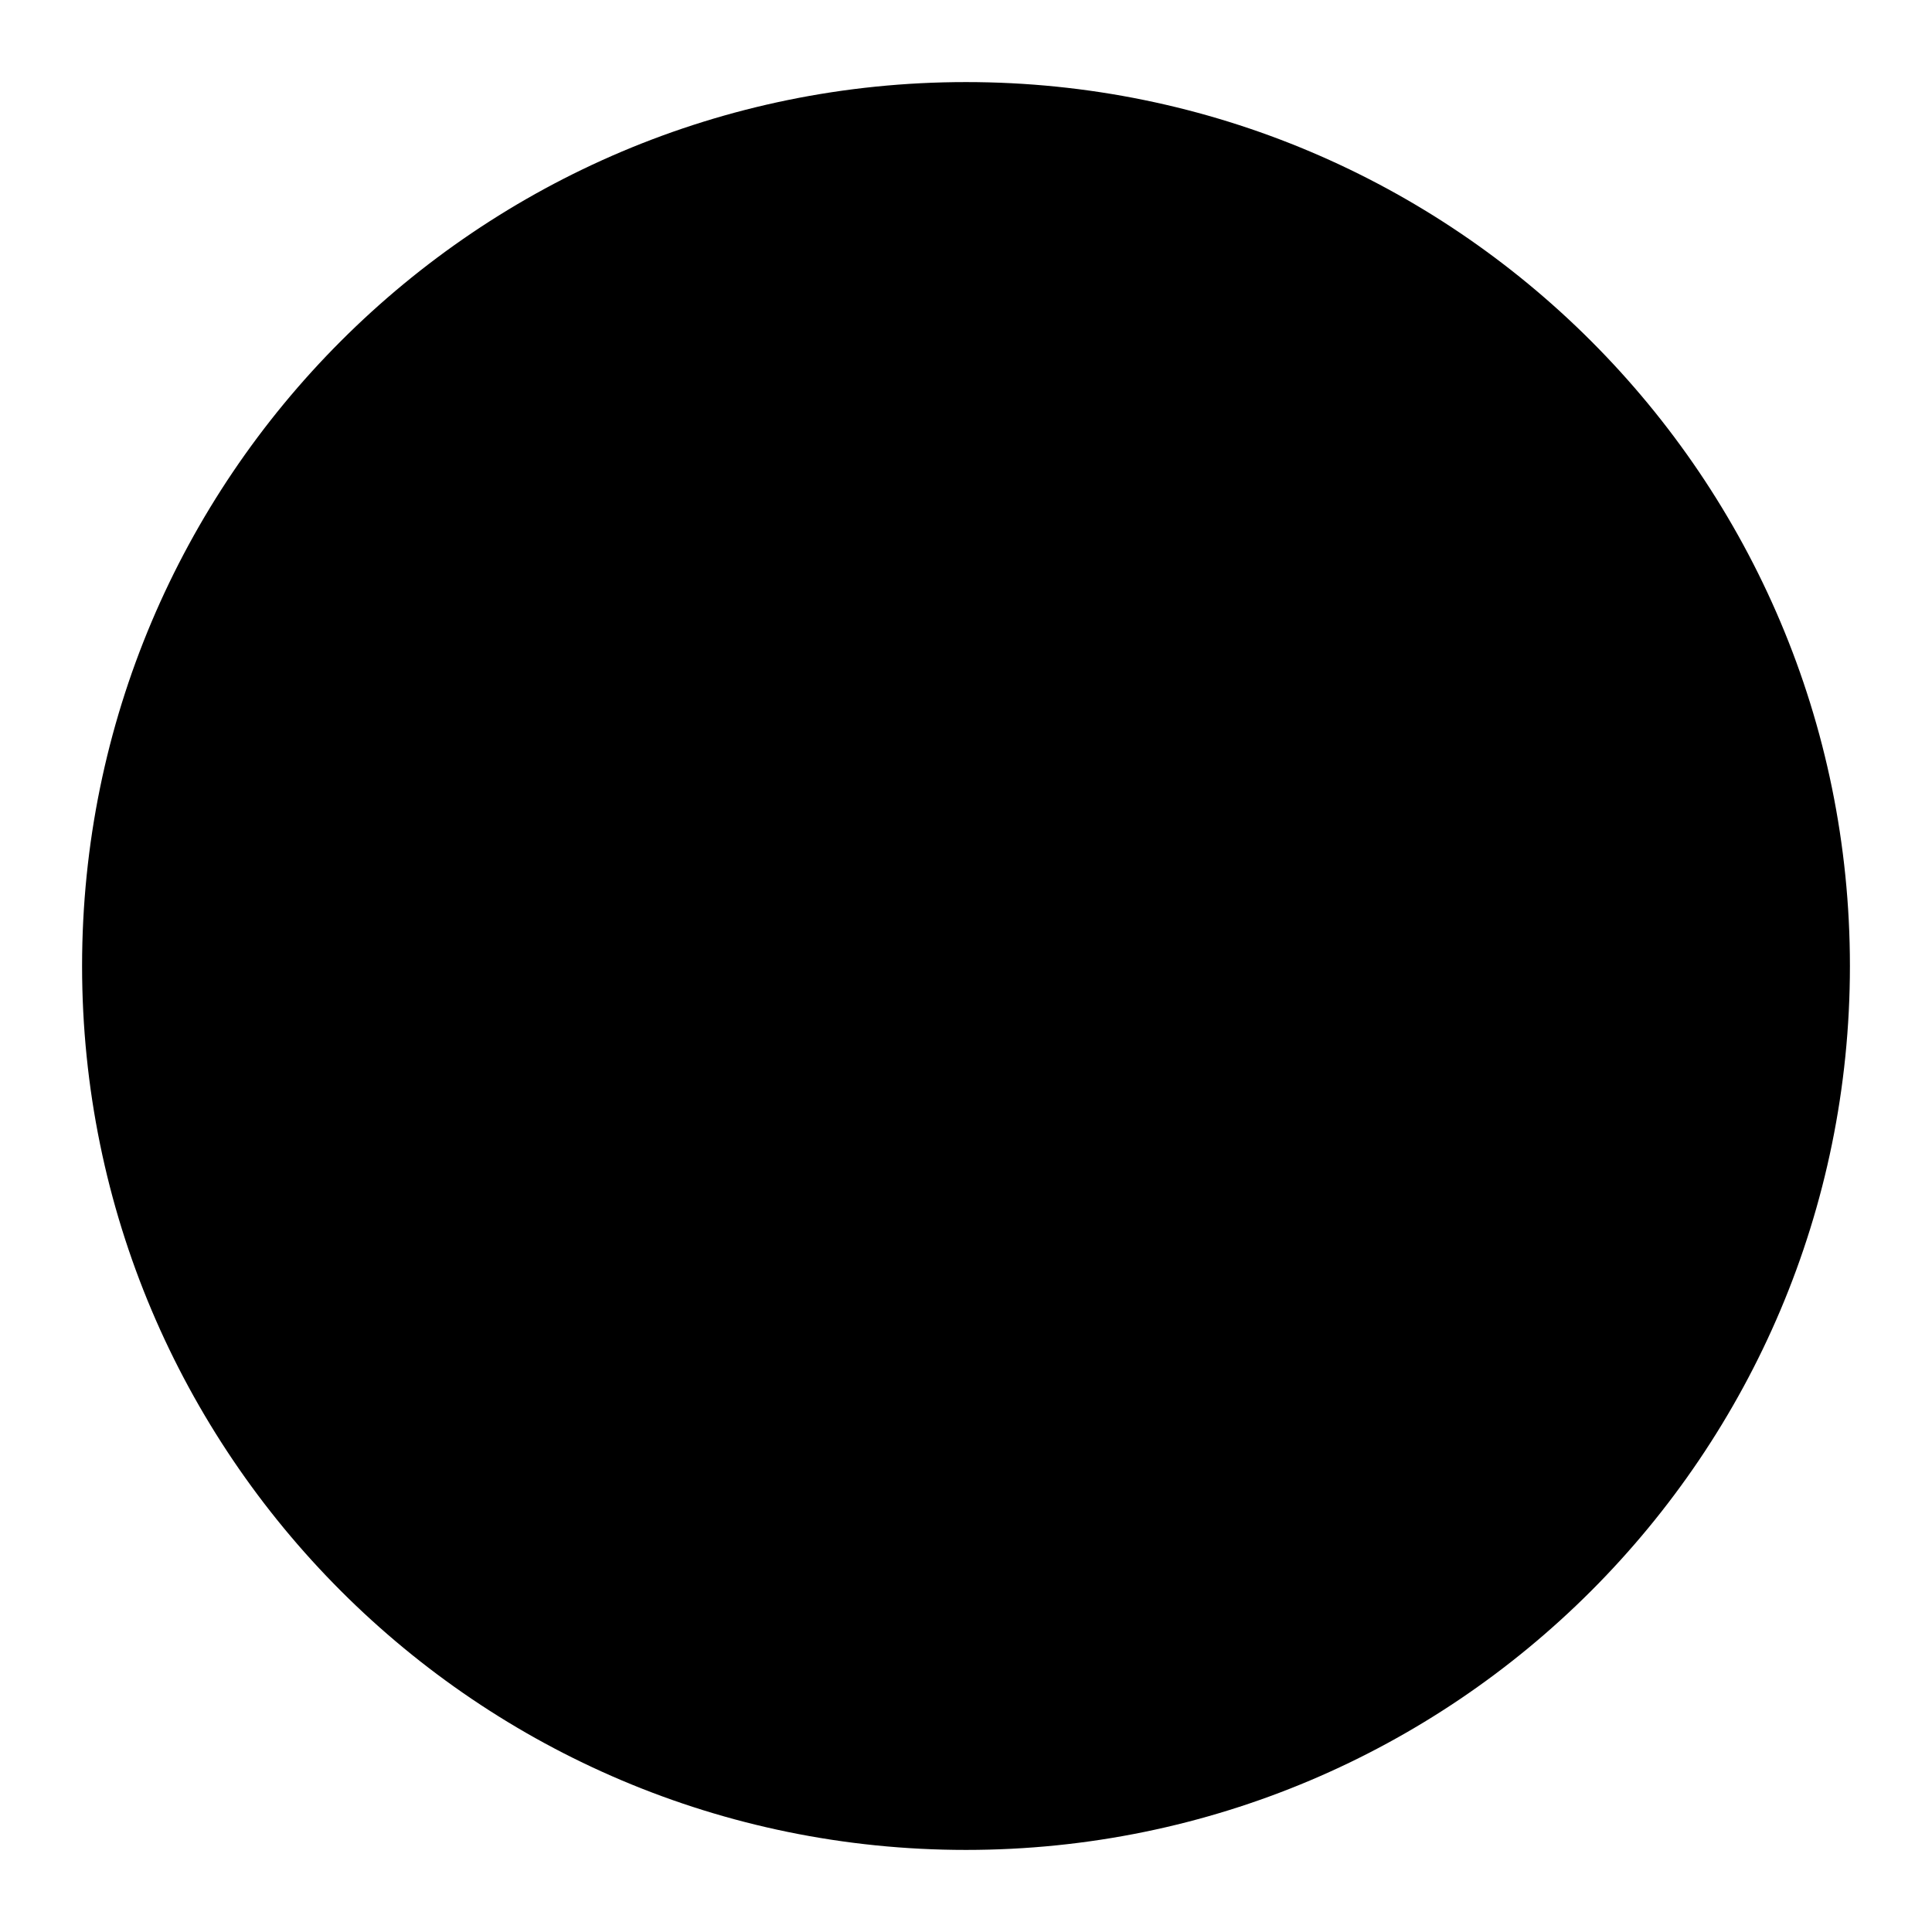
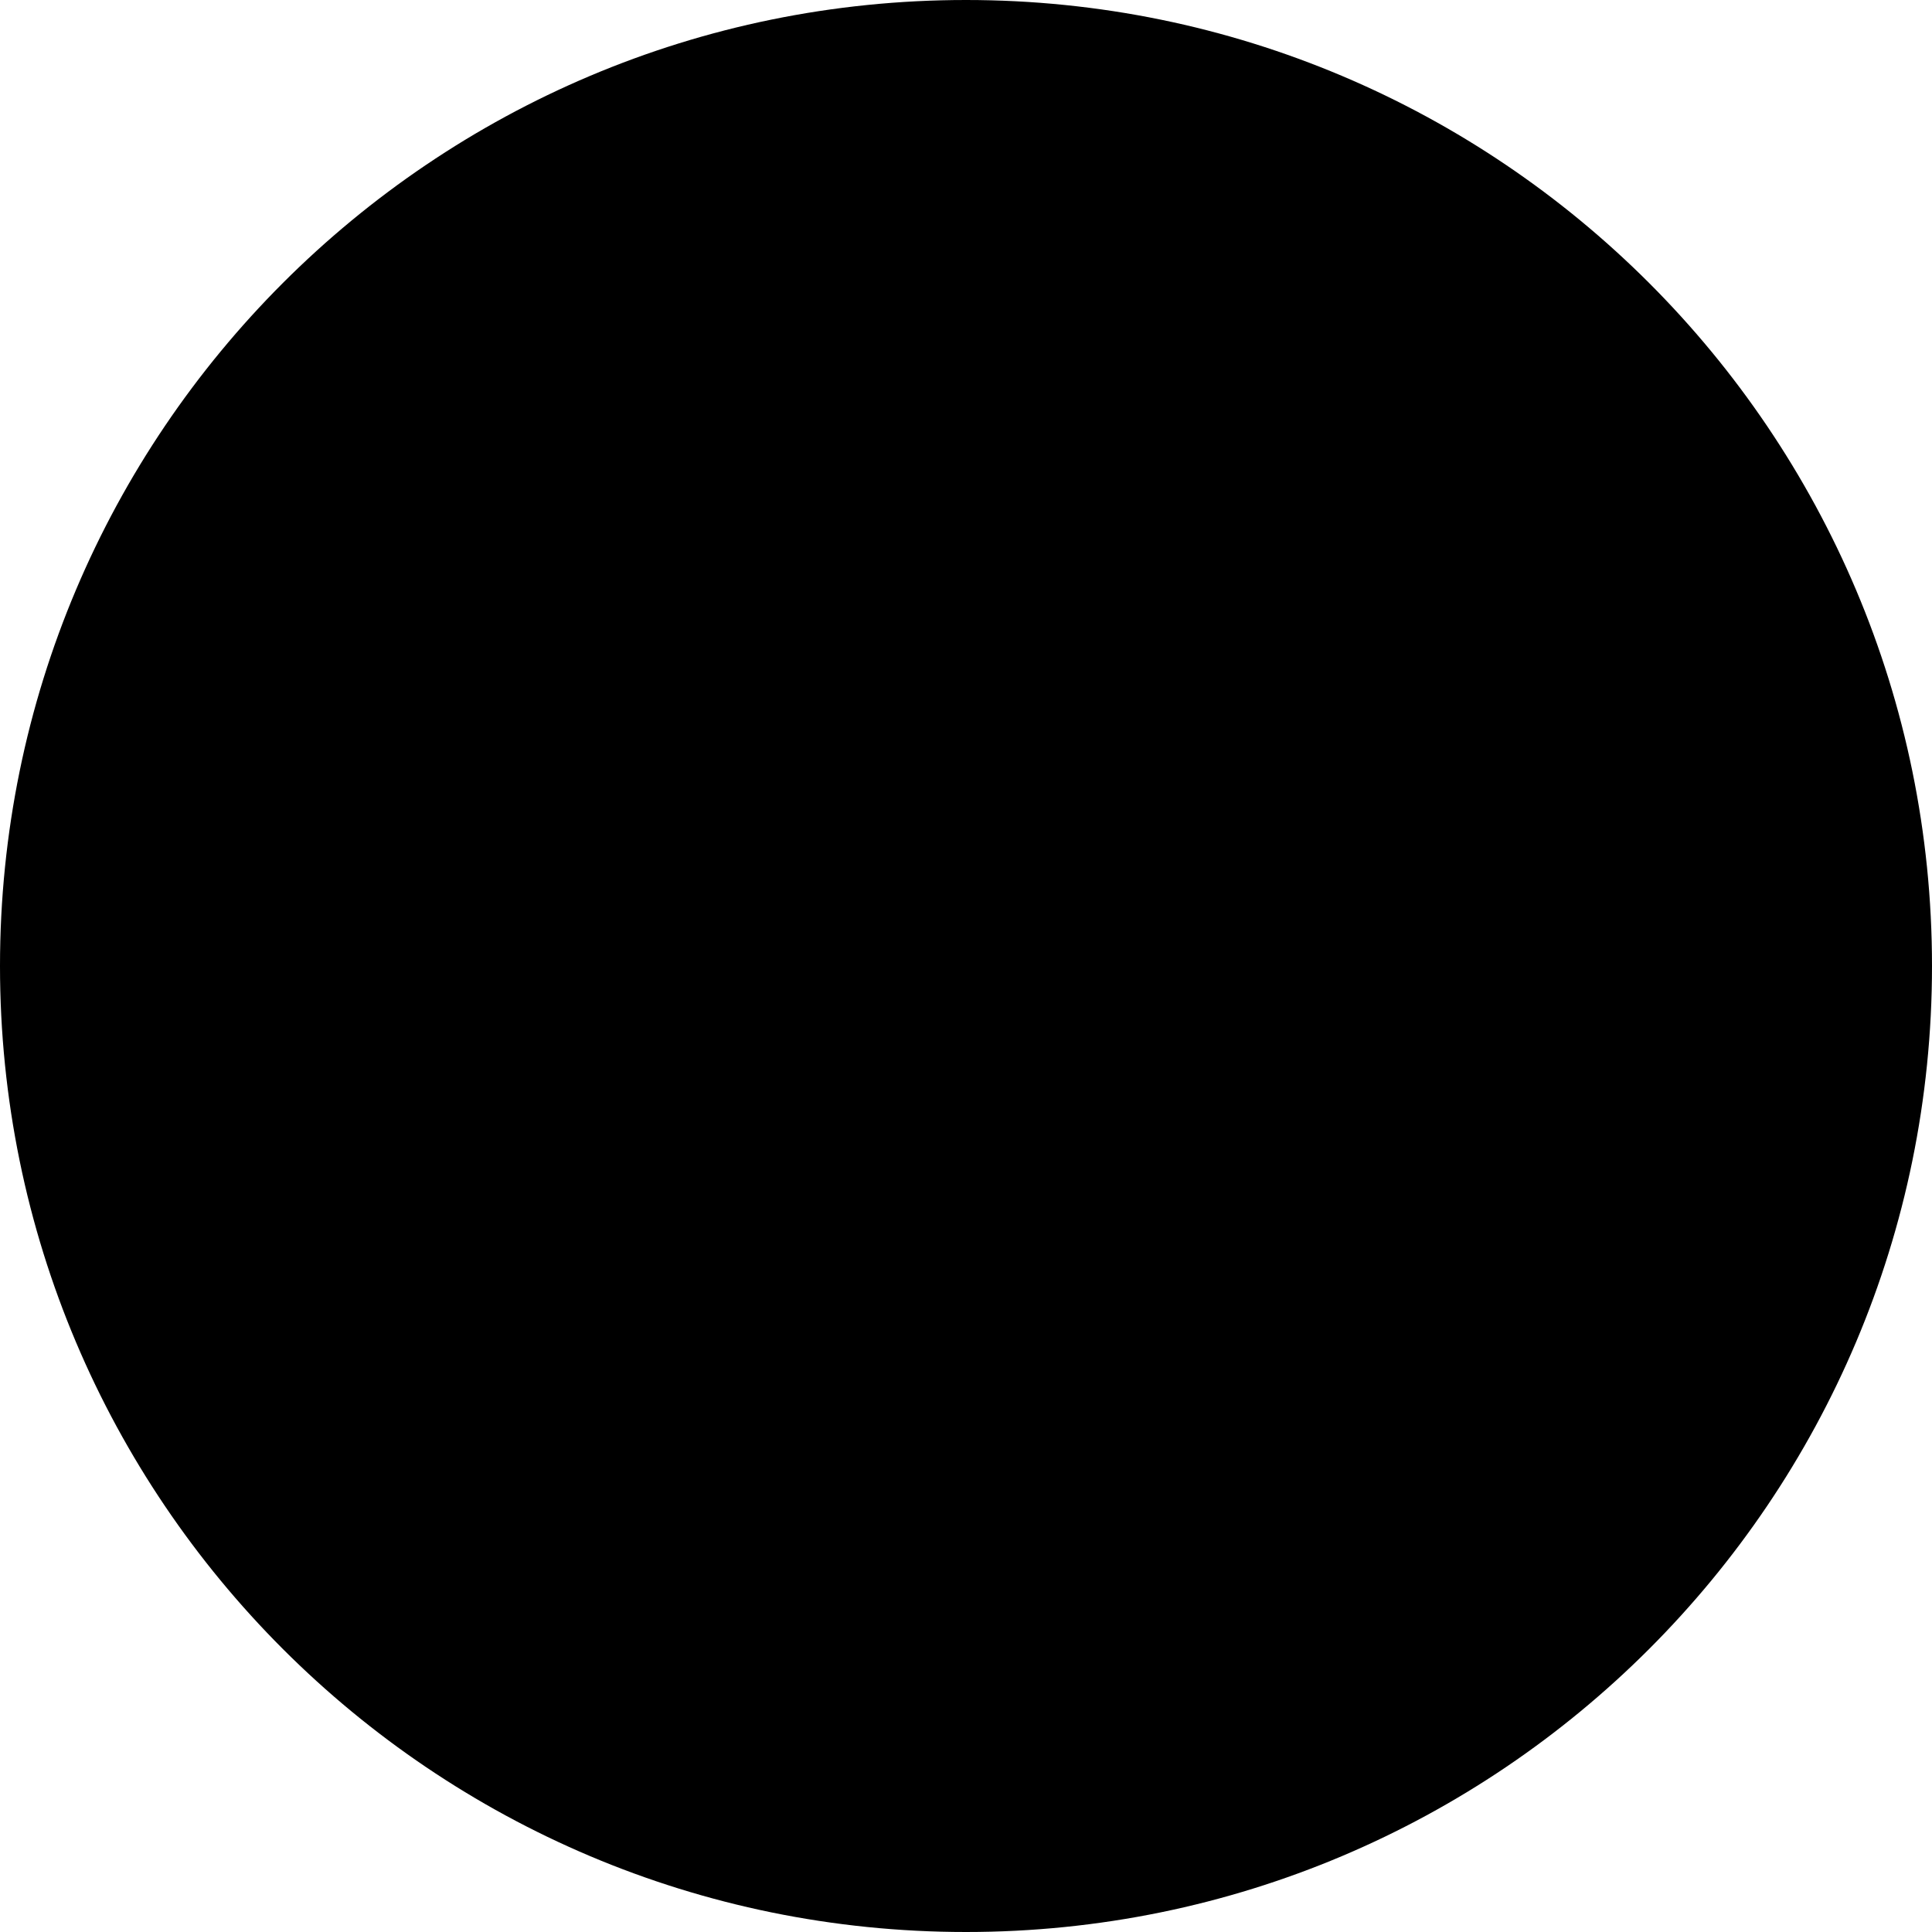
- <svg x="0px" y="0px" viewBox="0 0 1224 1224">
-   <circle className="menu-svg-bg dark:menu-svg-bg-dark" cx="612" cy="612" r="560" />
-   <path className="menu-svg-col1 dark:menu-svg-col1-dark" d="M830.2,1020.6H393.8c-55.3,0-100.1-44.8-100.1-100.1V303.5c0-55.3,44.8-100.1,100.1-100.1h436.5 c55.3,0,100.1,44.8,100.1,100.1v617.1C930.3,975.8,885.5,1020.6,830.2,1020.6z" />
-   <path className="menu-svg-bg dark:menu-svg-bg-dark" d="M445.7,589.9c1.6,1.7,3.7,2.5,6,2.5c2.3,0,4.6-0.8,6.5-2.5l31.8-27.8c1.9-1.7,3.2-4,3.4-6.5l19.8-189.4 c0.3-2.4-0.5-4.8-2.1-6.5l-47-50.7c-2.3-2.5-6.1-3.2-9.6-1.8c-3.5,1.4-6,4.7-6.4,8.3L421.9,560c-0.3,2.4,0.5,4.8,2.1,6.5 L445.7,589.9z" />
-   <path className="menu-svg-bg dark:menu-svg-bg-dark" d="M461.5,858.8l20-189.4c0.3-2.4-0.5-4.8-2.1-6.5l-25.9-27.8c-3.1-3.4-8.7-3.4-12.5,0l-26.7,23.4 c-1.9,1.7-3.2,4-3.4,6.5l-25.1,244.4c-0.4,3.6,1.5,6.9,4.6,8.3c1.1,0.5,2.2,0.7,3.4,0.7c2.3,0,4.6-0.9,6.5-2.5l57.7-50.7 C460,863.5,461.2,861.2,461.5,858.8z" />
-   <path className="menu-svg-bg dark:menu-svg-bg-dark" d="M528.7,343.6c1.5,1.6,3.6,2.5,6,2.5h190.6c2.3,0,4.6-0.9,6.5-2.5l57.1-49.7c2.9-2.5,4.2-6.4,3.2-9.9 c-1-3.4-4.1-5.6-7.8-5.6H489.9c-3.7,0-7.2,2.2-8.9,5.6c-1.7,3.4-1.3,7.3,1.1,9.9L528.7,343.6z" />
-   <path className="menu-svg-bg dark:menu-svg-bg-dark" d="M742.4,366.2l-20,189.4c-0.3,2.4,0.5,4.8,2.1,6.5l25.9,27.8c1.6,1.7,3.7,2.5,6,2.5c2.3,0,4.6-0.8,6.5-2.5 l26.7-23.4c1.9-1.7,3.2-4,3.4-6.5l25.1-244.4c0.4-3.6-1.5-6.9-4.6-8.3c-3.2-1.4-7.1-0.7-10,1.8l-57.7,50.7 C743.9,361.5,742.7,363.8,742.4,366.2z" />
-   <path className="menu-svg-bg dark:menu-svg-bg-dark" d="M675.3,880.4c-1.5-1.6-3.6-2.5-6-2.5H478.8c-2.3,0-4.6,0.9-6.5,2.5l-57.1,49.7c-2.9,2.5-4.2,6.4-3.2,9.9 c1,3.4,4.1,5.6,7.8,5.6h294.3c3.7,0,7.2-2.2,8.9-5.6c1.7-3.4,1.3-7.3-1.1-9.9L675.3,880.4z" />
-   <path className="menu-svg-bg dark:menu-svg-bg-dark" d="M758.2,635.1c-3.1-3.4-8.7-3.4-12.5,0l-31.8,27.8c-1.9,1.7-3.2,4-3.4,6.5l-19.8,189.4 c-0.3,2.4,0.5,4.8,2.1,6.5l47,50.7c1.5,1.7,3.7,2.5,6,2.5c1.2,0,2.4-0.2,3.6-0.7c3.5-1.4,6-4.7,6.4-8.3L782,665 c0.3-2.4-0.5-4.8-2.1-6.5L758.2,635.1z" />
-   <path className="menu-svg-bg dark:menu-svg-bg-dark" d="M701.3,575.5h-191c-2.4,0-4.7,0.9-6.6,2.6l-31.6,28c-1.9,1.7-3.1,4-3.4,6.4c-0.3,2.4,0.5,4.7,2,6.4l25.7,28 c1.5,1.6,3.7,2.6,6,2.6h191c2.4,0,4.7-0.9,6.6-2.6l31.6-28c1.9-1.7,3.1-4,3.4-6.4c0.3-2.4-0.5-4.7-2-6.4l-25.7-28 C705.8,576.4,703.7,575.5,701.3,575.5z" />
-   <path className="menu-svg-bg dark:menu-svg-bg-dark" d="M794.3,945.6H832c9.2,0,17-7,18-16.2l4-37.9c1.1-10.7-7.2-19.9-18-19.9h-37.7c-9.2,0-17,7-18,16.2l-4,37.9 C775.2,936.3,783.6,945.6,794.3,945.6z" />
+ <svg className="menu-svg-bg dark:menu-svg-bg-dark" viewBox="0 0 64 64">
+   <circle cx="32" cy="32" r="32" />
+   <rect className="menu-svg-col1 dark:menu-svg-col1-dark" x="11" y="9" width="42" height="46" rx="4" />
+   <path d="M25.891 28.969L23.078 31.453L20.969 28.969L22.516 17.859L25.328 15.422L27.438 17.859L25.891 28.969ZM23.547 45.703L20.734 48.188L18.625 45.703L20.172 34.641L22.984 32.156L25.094 34.641L23.547 45.703ZM37.469 48.562L34.656 51H23.172L21.016 48.562L23.828 46.078H35.359L37.469 48.562ZM40.703 45.703L37.844 48.188L35.734 45.703L37.281 34.641L40.141 32.156L42.25 34.641L40.703 45.703ZM43.047 28.969L40.234 31.453L38.125 28.969L39.625 17.859L42.484 15.422L44.594 17.859L43.047 28.969ZM42.203 15.047L39.344 17.531H27.859L25.703 15.047L28.562 12.609H40.094L42.203 15.047ZM39.812 31.781L37 34.312H25.422L23.312 31.781L26.172 29.344H37.703L39.812 31.781ZM47.969 48.469L45.203 50.953L43.047 48.469L43.422 46.031L46.188 43.5L48.344 46.031L47.969 48.469Z" />
</svg>
